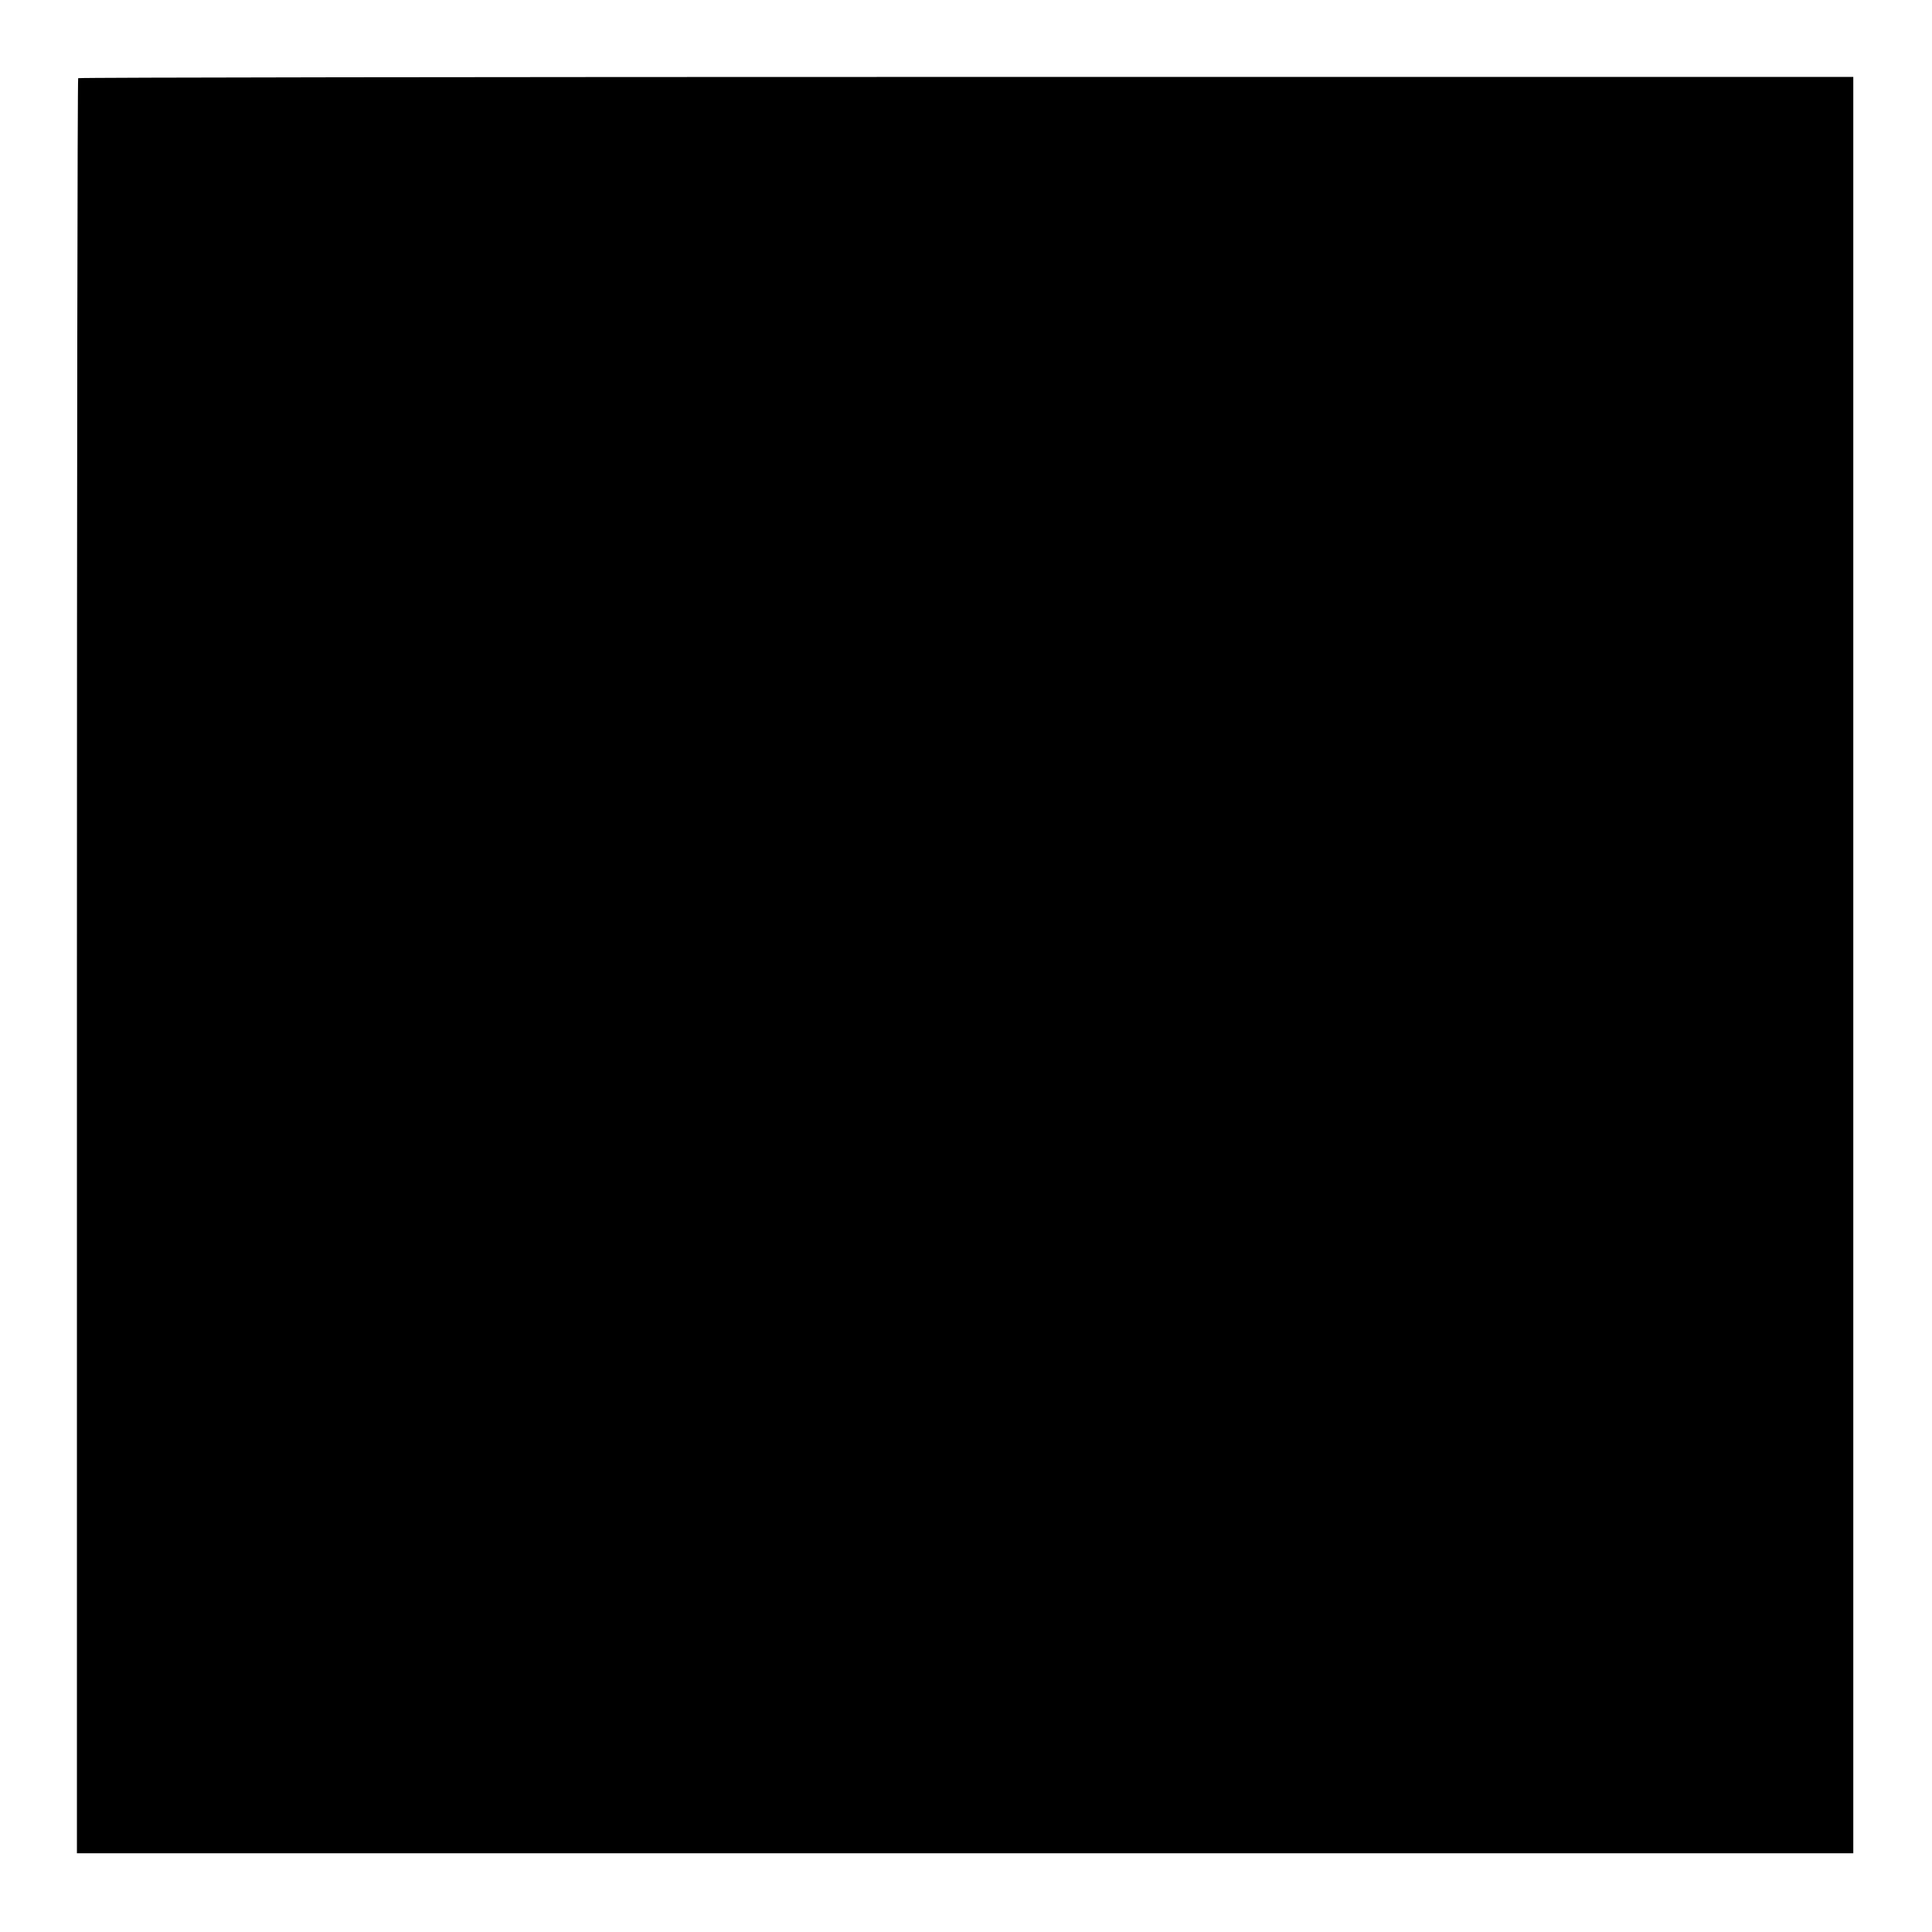
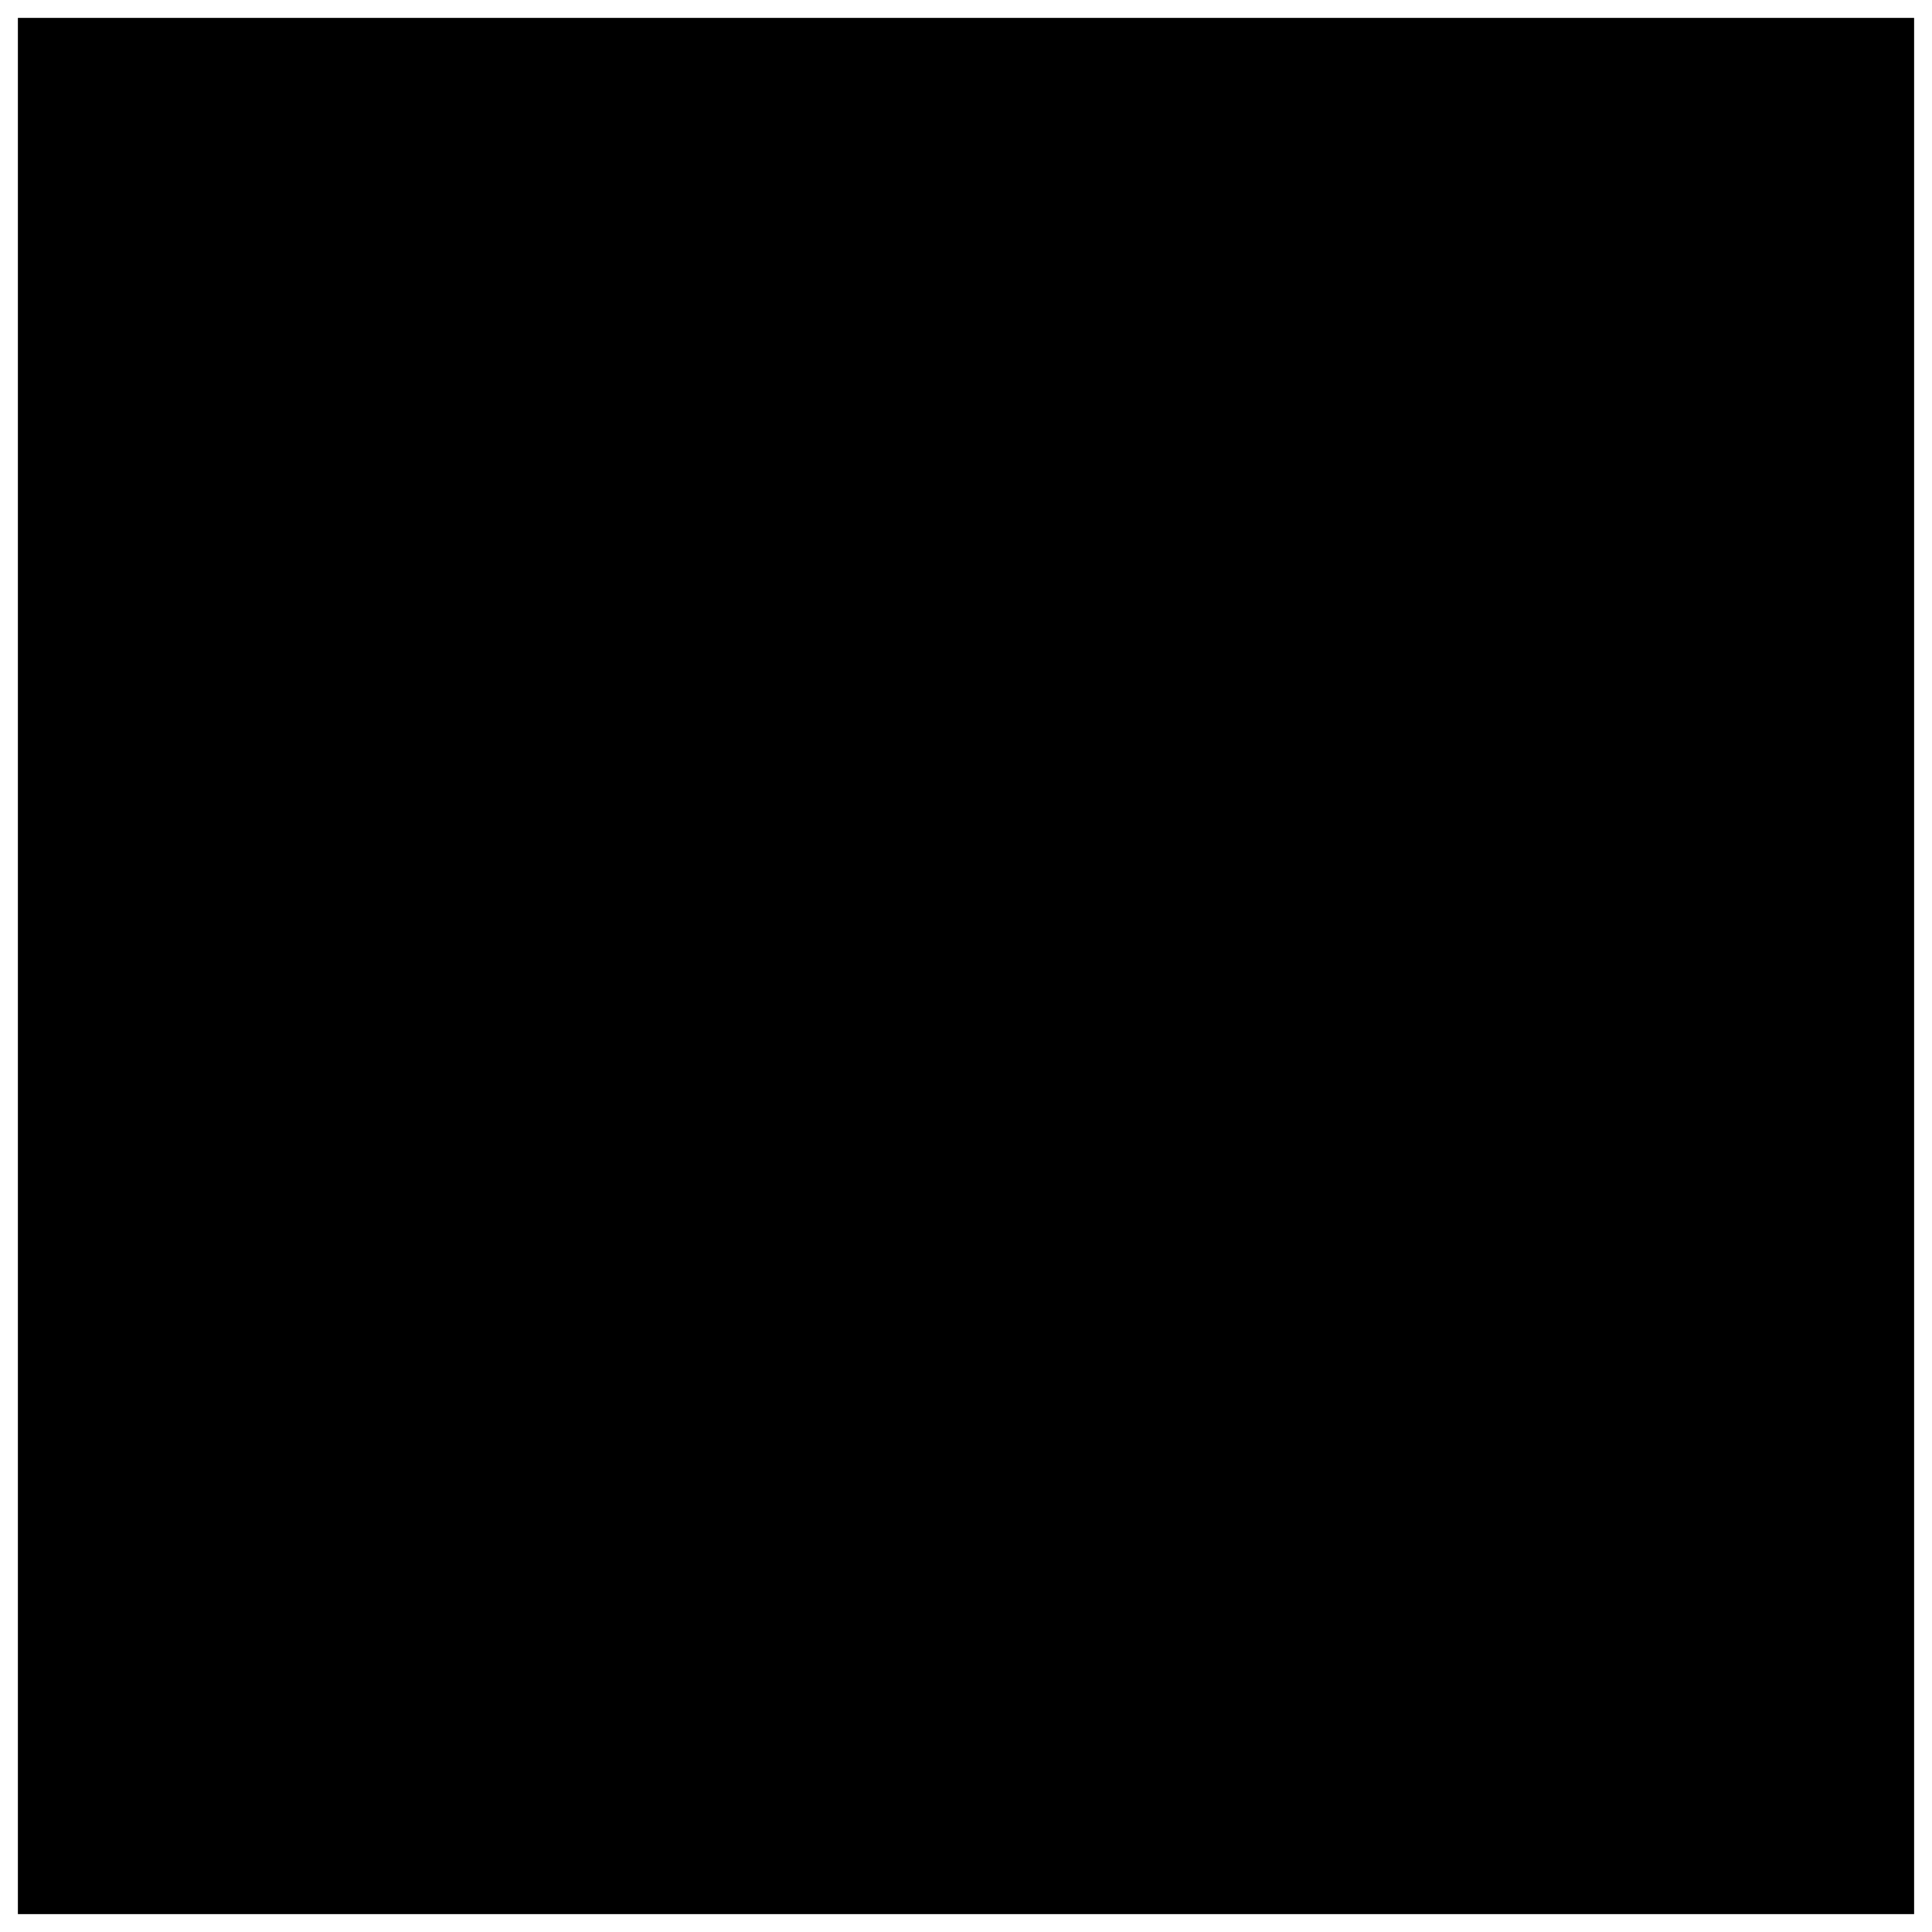
<svg xmlns="http://www.w3.org/2000/svg" version="1.0" width="1080pt" height="1080pt" viewBox="0 0 1080 1080" preserveAspectRatio="none">
-   <g transform="translate(0,1080) scale(0.1,-0.1)" fill="#000000" stroke="none">
-     <path d="M437 10363 c-4 -3 -7 -2238 -7 -4965 l0 -4958 4965 0 4965 0 0 4965 0 4965 -4958 0 c-2727 0 -4962 -3 -4965 -7z" />
+   <g fill="#000000">
+     <path d="M10 10 h1060 v1060 h-1060z" />
  </g>
</svg>
